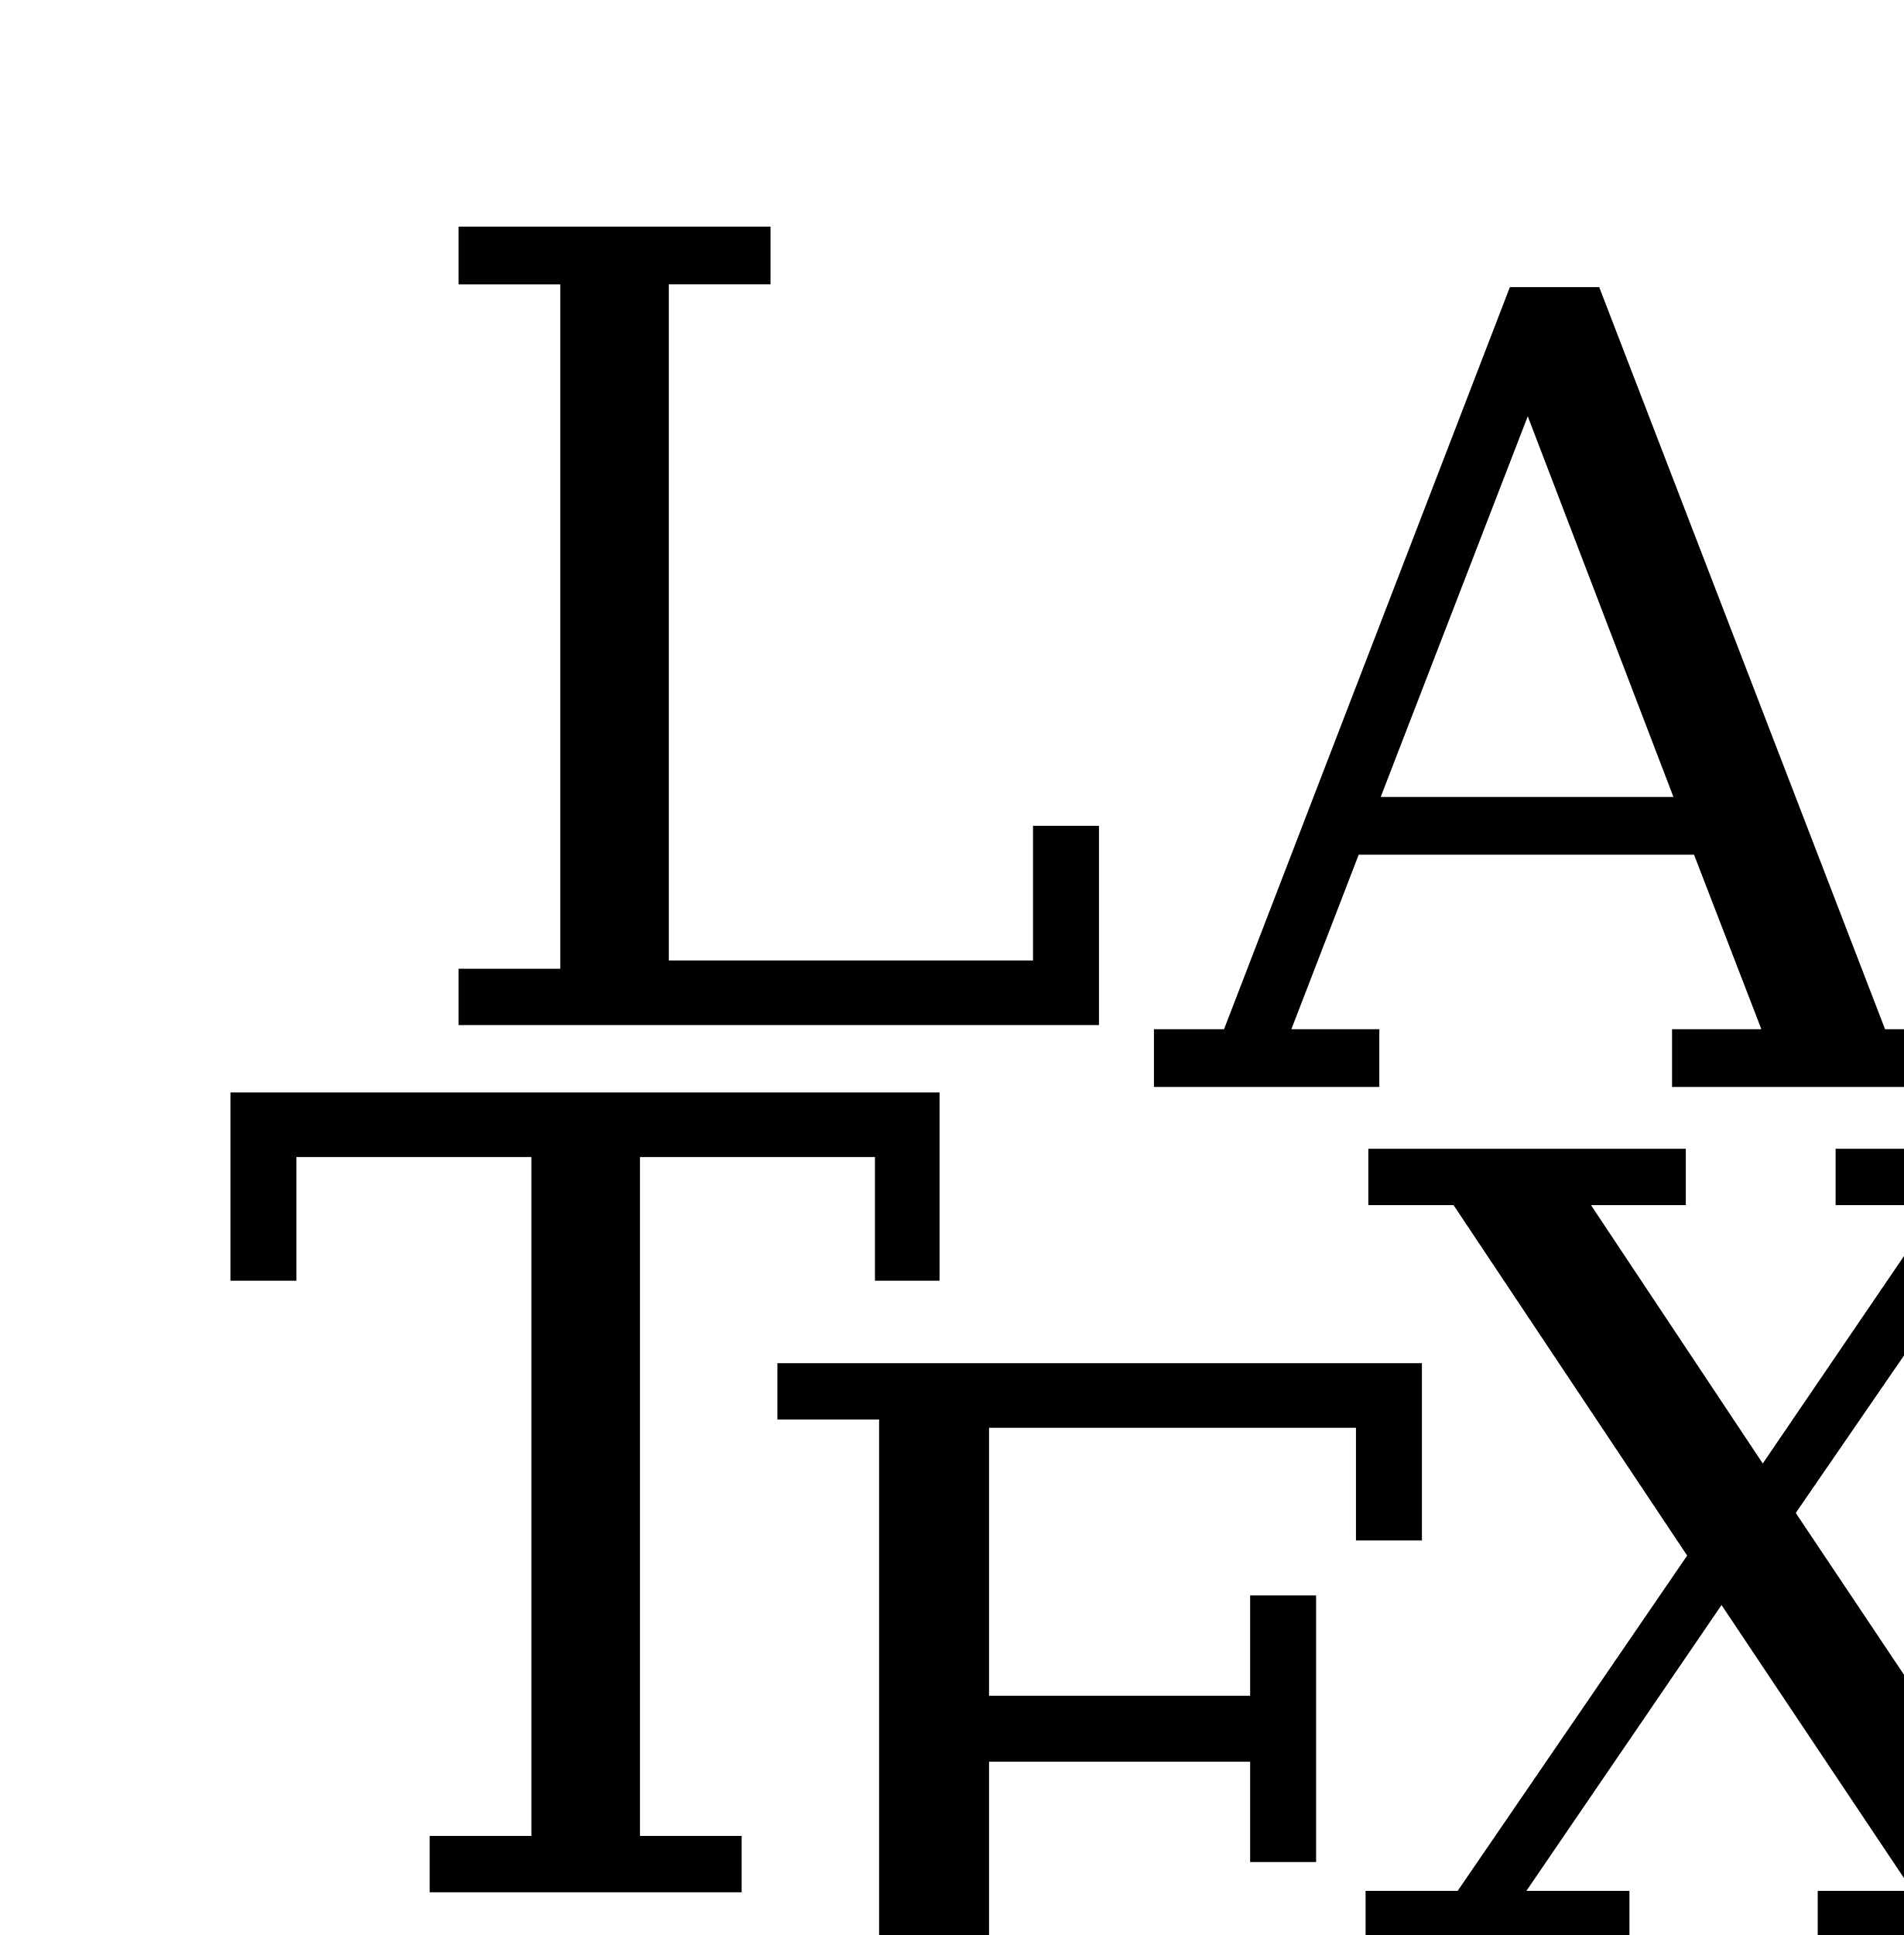
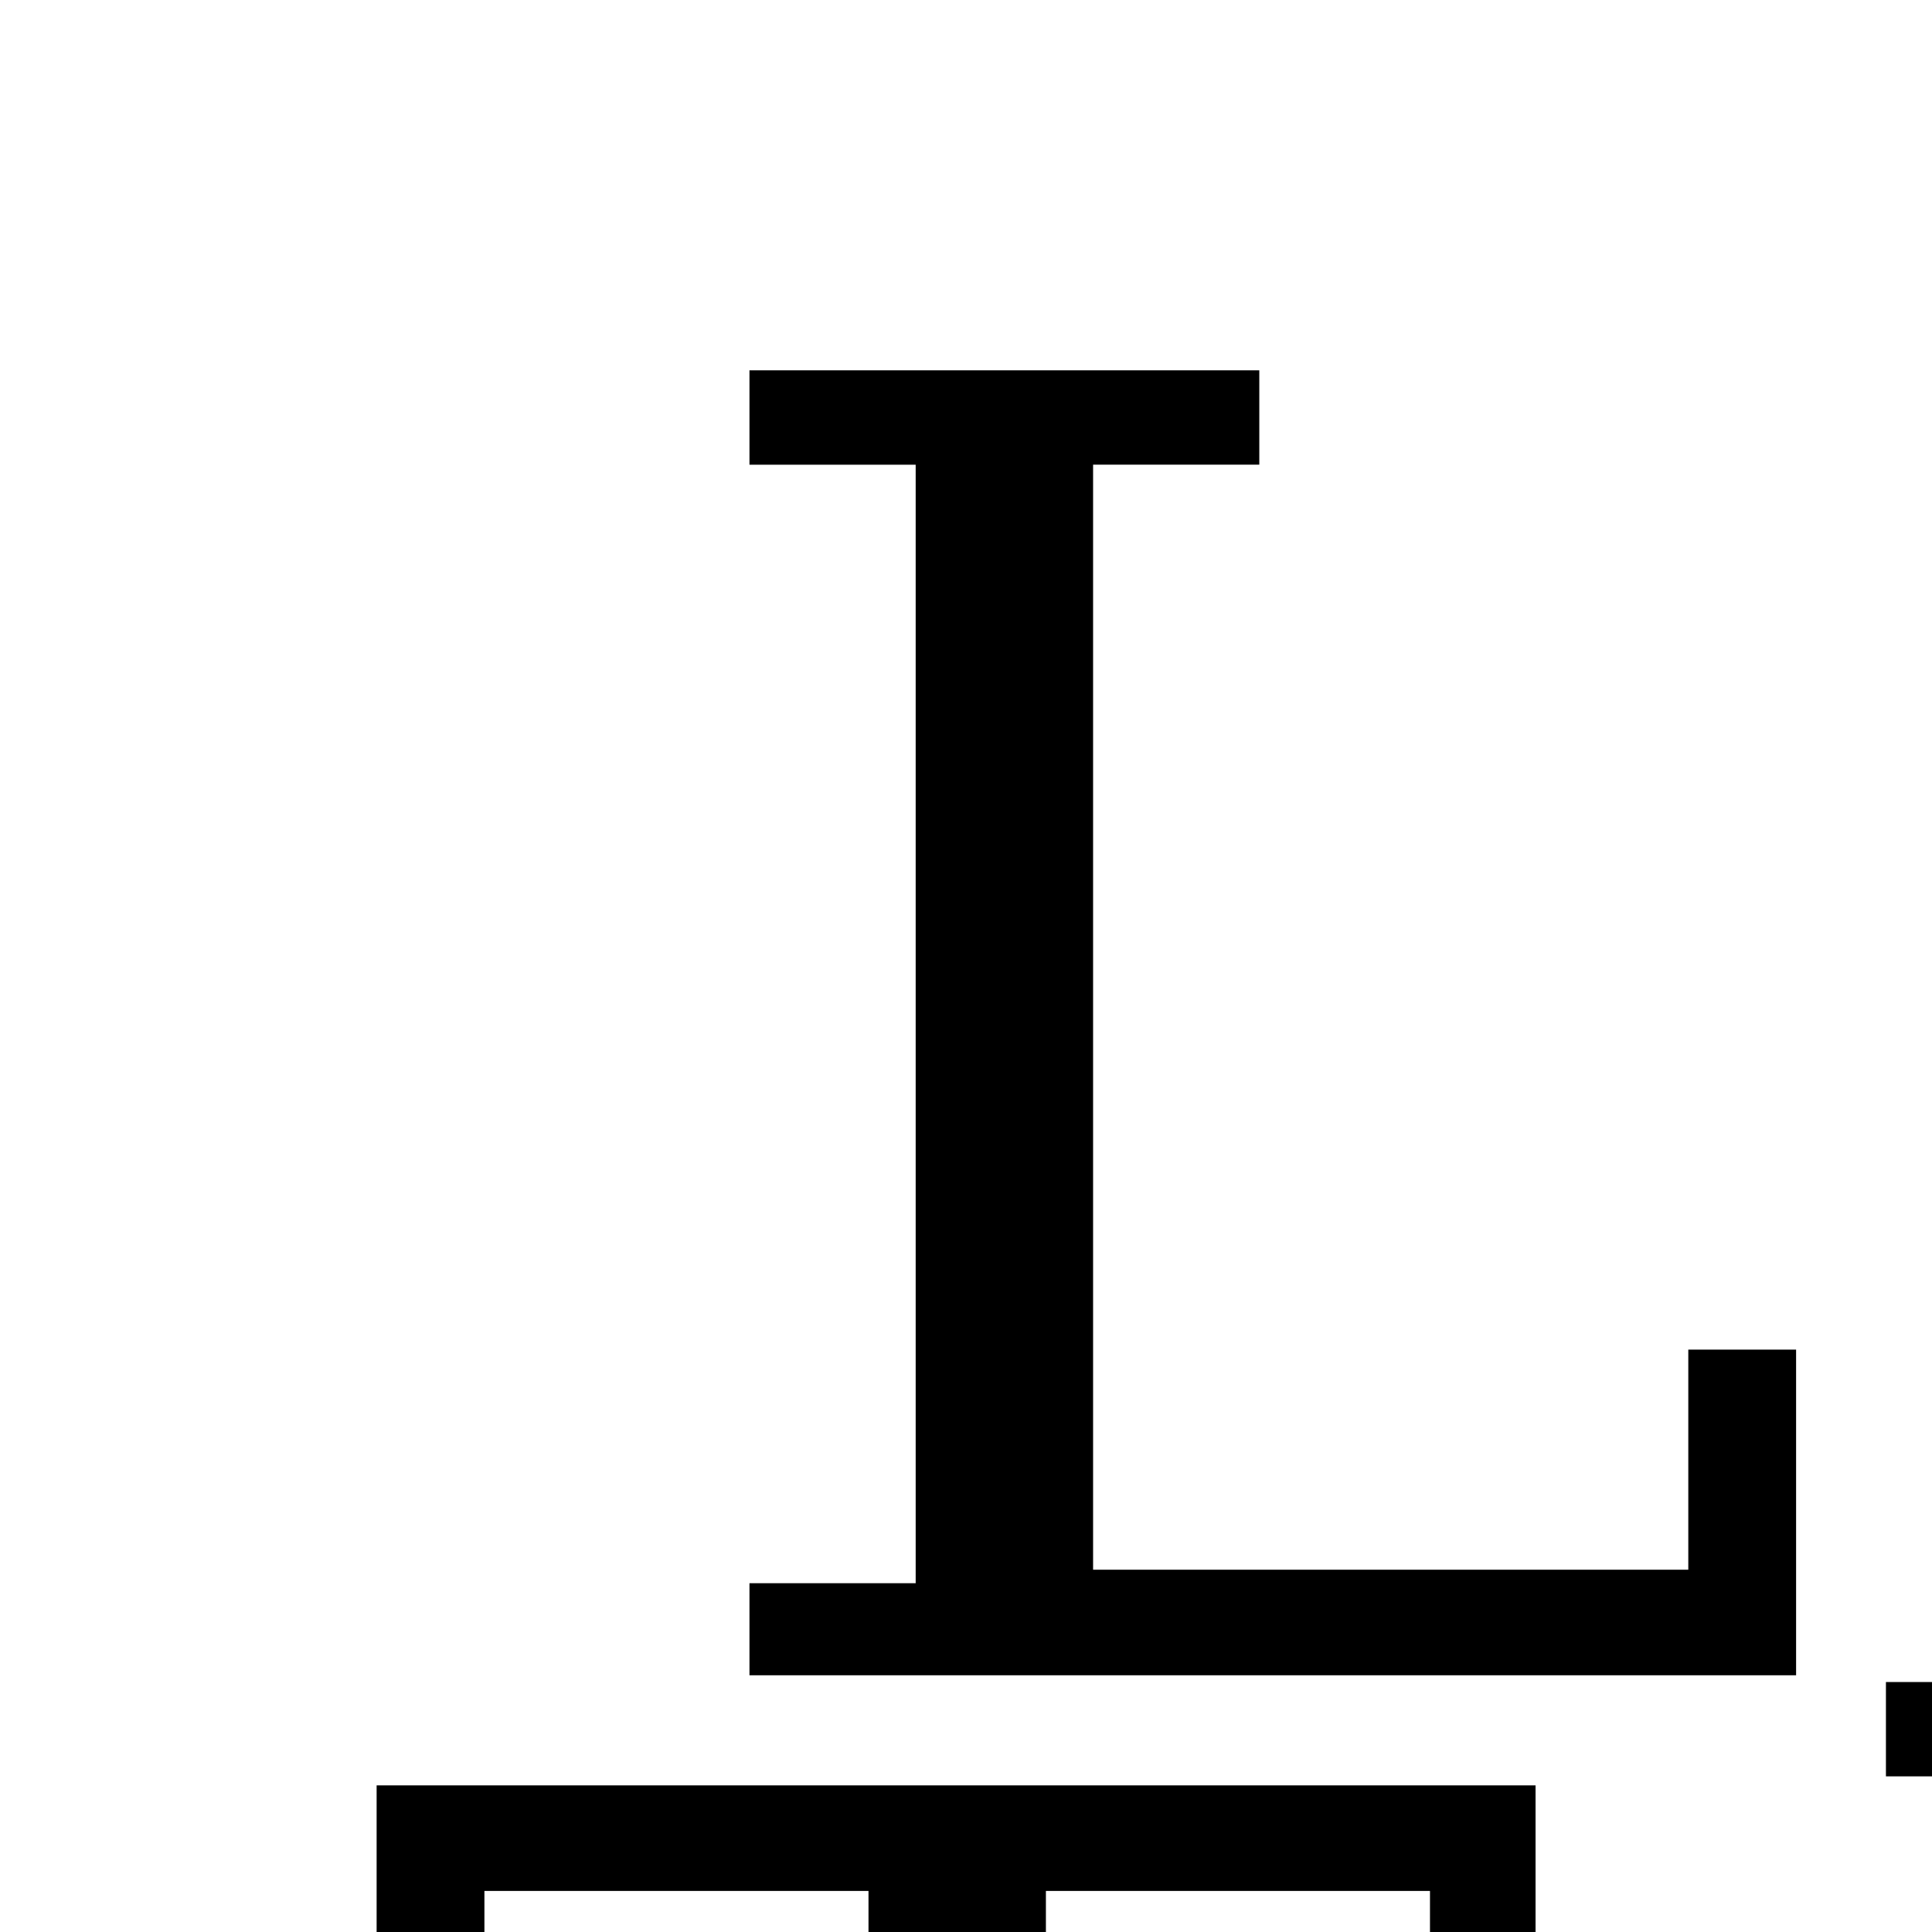
- <svg xmlns="http://www.w3.org/2000/svg" iewBox="0 0 64 64" version="1.1">
+ <svg xmlns="http://www.w3.org/2000/svg" viewBox="0 0 64 64" version="1.1">
  <path d="m 24.827,12.269 0,3.125 5.506,0 0,37.052 -5.506,0 0,3.05 34.671,0 0,-10.788 -3.571,0 0,7.291 -19.717,0 0,-36.606 5.506,0 0,-3.125 -16.889,0 z m 56.918,3.274 -15.476,40.177 -3.795,0 0,3.125 12.202,0 0,-3.125 -4.762,0 3.646,-9.449 18.154,0 3.646,9.449 -4.836,0 0,3.125 15.773,0 0,-3.125 -4.241,0 -15.476,-40.177 -4.836,0 z m 0.967,6.994 7.887,20.609 -15.848,0 7.961,-20.609 z m -70.236,36.606 0,10.193 3.571,0 0,-6.696 12.723,0 0,36.755 -5.506,0 0,3.05 16.889,0 0,-3.05 -5.506,0 0,-36.755 12.723,0 0,6.696 3.497,0 0,-10.193 -38.392,0 z m 61.605,3.05 0,3.05 4.613,0 12.648,18.973 -12.425,18.154 -4.985,0 0,3.05 14.285,0 0,-3.05 -5.58,0 10.565,-15.476 10.342,15.476 -5.134,0 0,3.05 17.113,0 0,-3.05 -4.613,0 L 97.221,81.909 108.679,65.243 l 4.911,0 0,-3.05 -14.211,0 0,3.05 5.58,0 -9.524,13.988 -9.3,-13.988 5.134,0 0,-3.05 -17.187,0 z m -31.993,11.607 0,3.05 5.506,0 0,37.127 -5.506,0 0,3.05 35.341,0 0,-9.598 -3.571,0 0,6.027 -20.312,0 0,-18.08 14.136,0 0,5.431 3.571,0 0,-14.434 -3.571,0 0,5.431 -14.136,0 0,-14.508 19.865,0 0,6.101 3.571,0 0,-9.598 -34.895,0 z" />
</svg>
